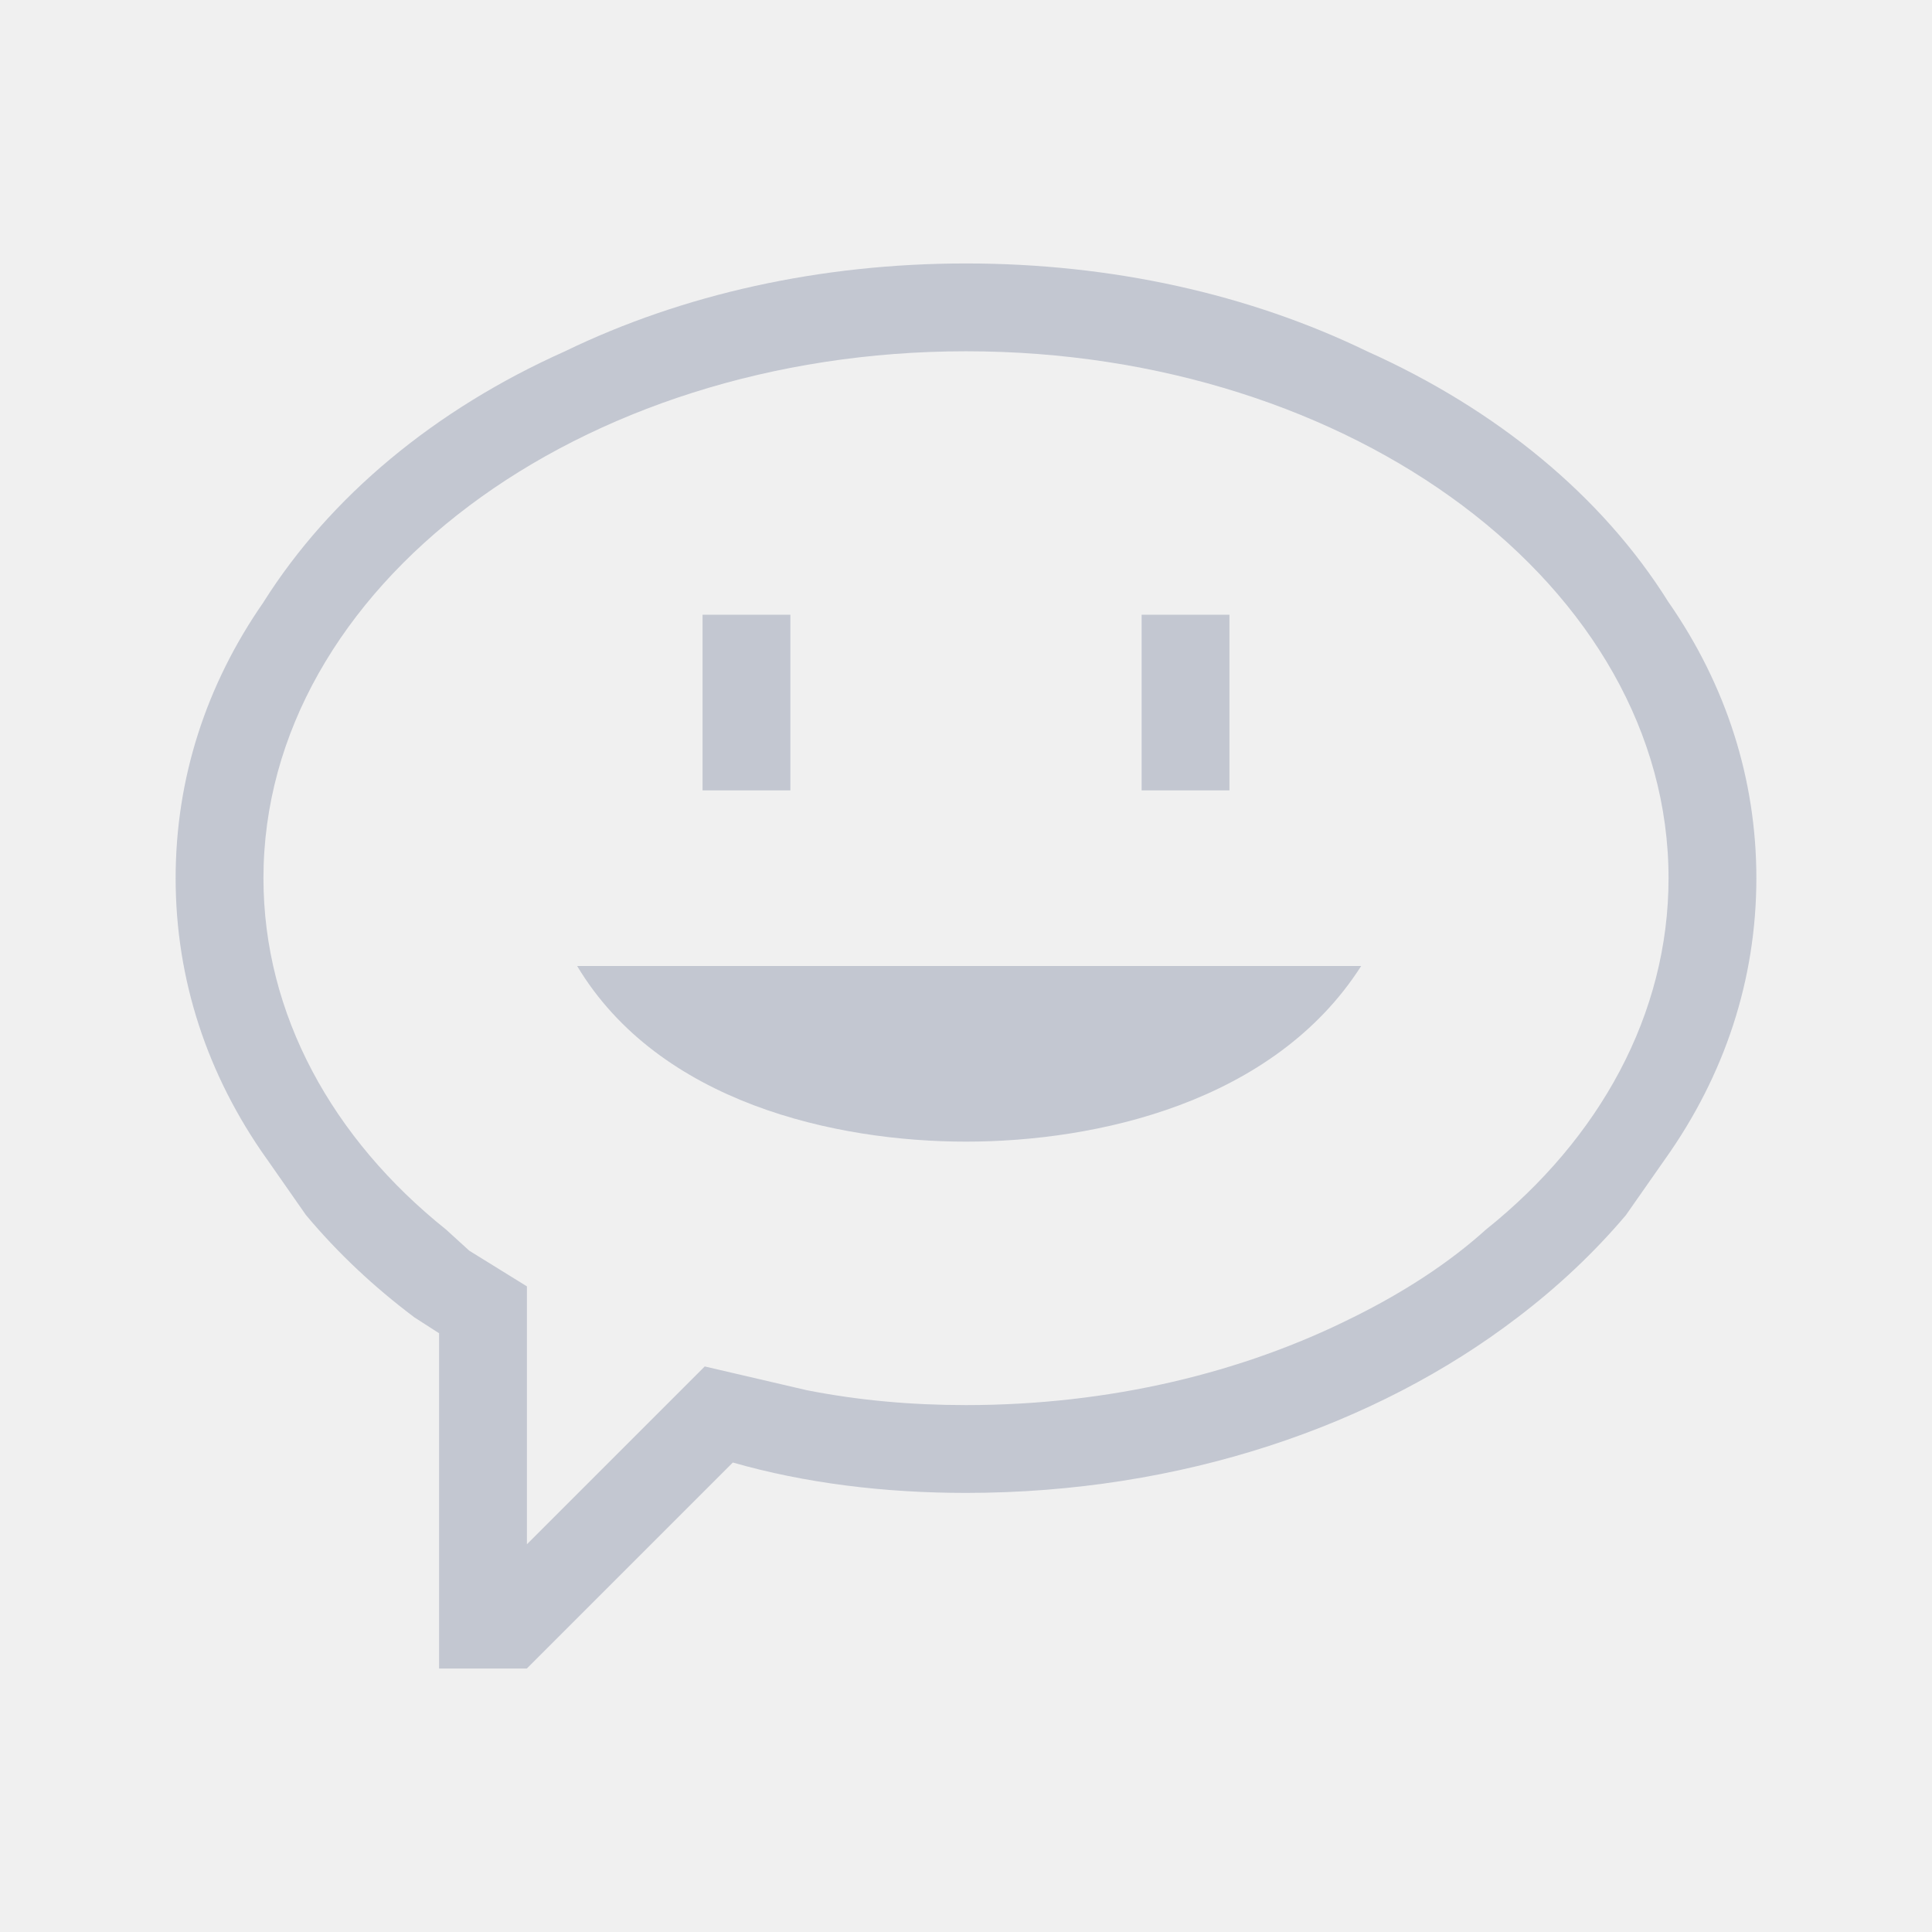
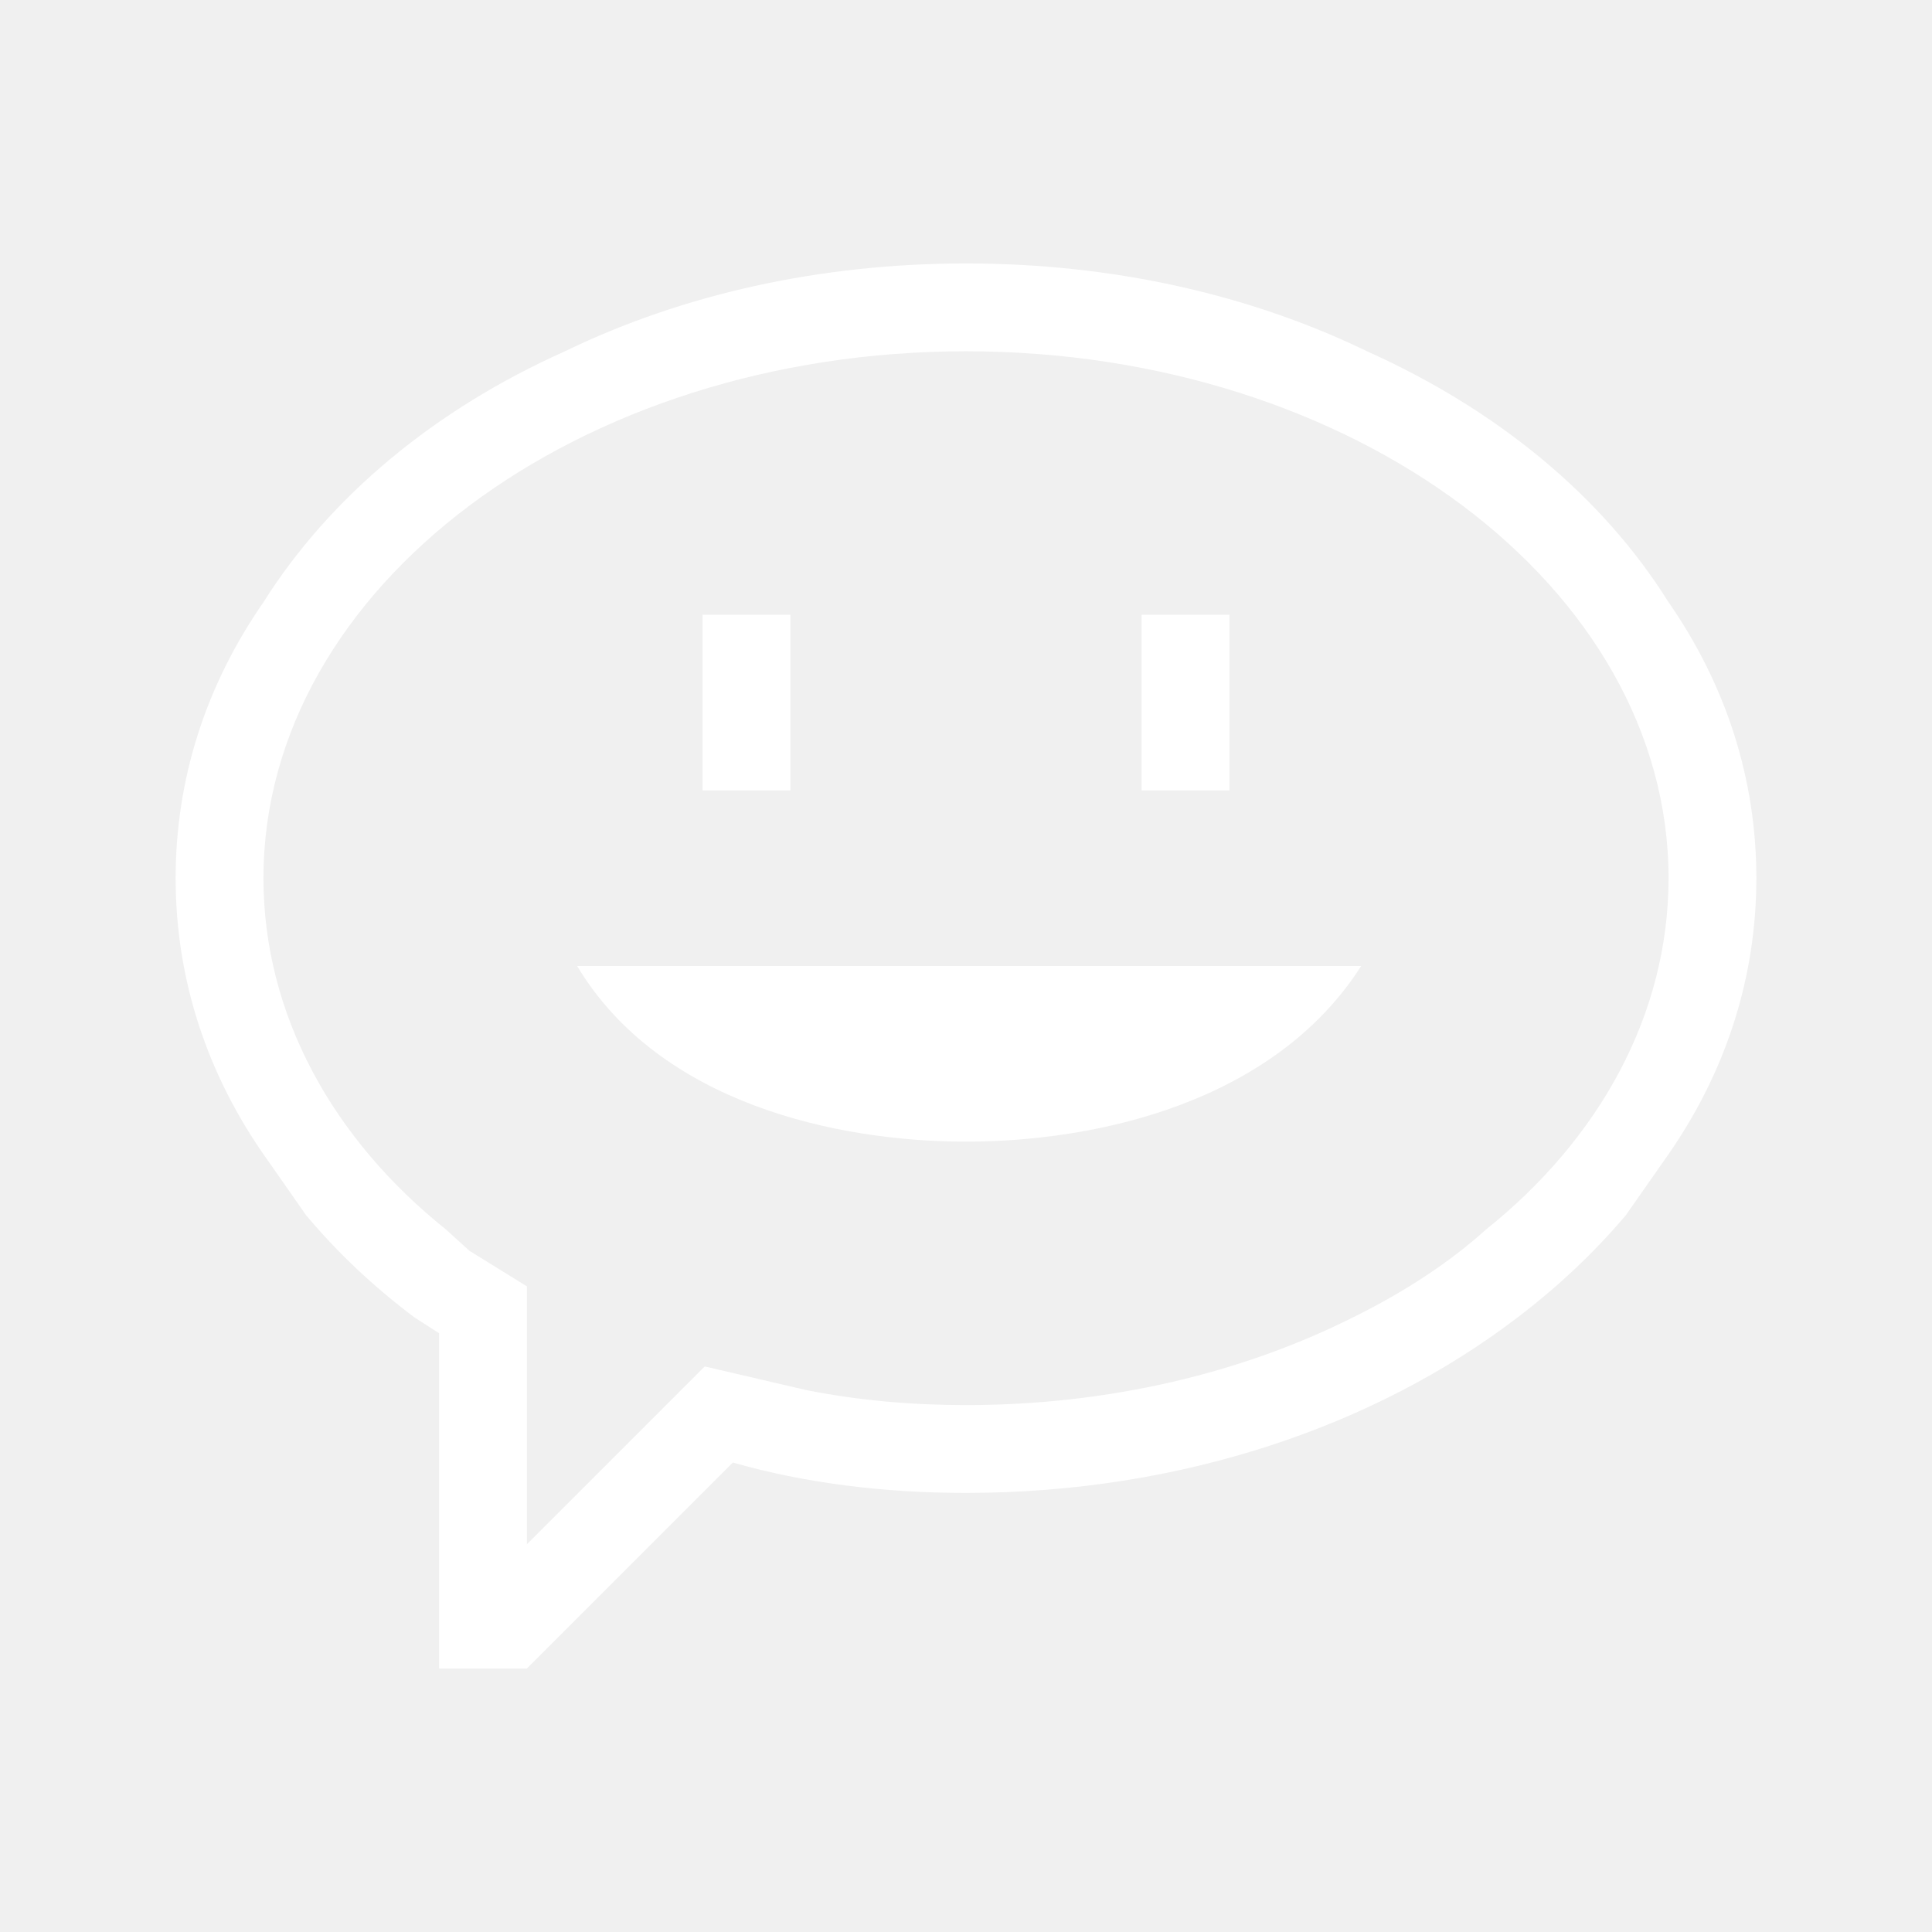
<svg xmlns="http://www.w3.org/2000/svg" id="svg4153" version="1.1" width="22" height="22" viewBox="0 0 22 22">
  <defs id="defs4157">
    <style type="text/css" id="current-color-scheme">
      .ColorScheme-Text {
        color:#31363b;
      }
      .ColorScheme-Background {
        color:#eff0f1;
      }
      .ColorScheme-Highlight {
        color:#3daee9;
      }
      .ColorScheme-ViewText {
        color:#31363b;
      }
      .ColorScheme-ViewBackground {
        color:#fcfcfc;
      }
      .ColorScheme-ViewHover {
        color:#93cee9;
      }
      .ColorScheme-ViewFocus{
        color:#3daee9;
      }
      .ColorScheme-ButtonText {
        color:#31363b;
      }
      .ColorScheme-ButtonBackground {
        color:#eff0f1;
      }
      .ColorScheme-ButtonHover {
        color:#93cee9;
      }
      .ColorScheme-ButtonFocus{
        color:#3daee9;
      }
      </style>
  </defs>
  <g style="clip-rule:evenodd;fill-rule:evenodd;stroke-linejoin:round;stroke-miterlimit:1.414" id="kopete">
    <g id="g821">
-       <path d="M 6,19 H 5 V 15.182 L 4.717,15 4.712,14.996 C 4.257,14.653 3.849,14.272 3.484,13.836 L 3.04,13.2 3.036,13.195 C 2.359,12.241 2,11.153 2,10 2,8.868 2.346,7.799 3,6.858 L 3.004,6.851 C 3.757,5.66 4.944,4.665 6.434,4 L 6.442,3.996 C 7.772,3.353 9.333,3 11,3 12.67,3 14.234,3.354 15.566,4 17.04,4.661 18.243,5.645 19,6.858 l 0.004,0.005 C 19.655,7.803 20,8.87 20,10 c 0,1.155 -0.361,2.245 -1.04,3.2 l -0.445,0.636 -0.004,0.005 C 18.156,14.26 17.747,14.647 17.283,15 15.663,16.24 13.445,17 11,17 10.069,17 9.17,16.89 8.345,16.654 L 6,18.999 Z M 16.926,13.997 C 18.214,12.965 19,11.551 19,10 19,6.689 15.415,4 11,4 6.585,4 3,6.689 3,10 c 0,1.552 0.788,2.968 2.078,4 L 5.344,14.242 6,14.648 v 2.937 l 2.025,-2.025 1.147,0.267 0.007,0.002 C 9.777,15.947 10.38,16 11,16 c 1.63,0 3.147,-0.366 4.409,-1 l 0.007,-0.003 C 15.984,14.715 16.501,14.381 16.922,14 Z M 15.5,11 C 14.504,12.56 12.479,13 11,13 9.521,13 7.507,12.56 6.572,11 Z M 9,7 V 9 H 8 V 7 Z m 5,0 V 9 H 13 V 7 Z" style="fill:#C3C7D1" id="path2" />
+       <path d="M 6,19 H 5 V 15.182 L 4.717,15 4.712,14.996 C 4.257,14.653 3.849,14.272 3.484,13.836 L 3.04,13.2 3.036,13.195 C 2.359,12.241 2,11.153 2,10 2,8.868 2.346,7.799 3,6.858 L 3.004,6.851 C 3.757,5.66 4.944,4.665 6.434,4 L 6.442,3.996 C 7.772,3.353 9.333,3 11,3 12.67,3 14.234,3.354 15.566,4 17.04,4.661 18.243,5.645 19,6.858 l 0.004,0.005 C 19.655,7.803 20,8.87 20,10 c 0,1.155 -0.361,2.245 -1.04,3.2 l -0.445,0.636 -0.004,0.005 C 18.156,14.26 17.747,14.647 17.283,15 15.663,16.24 13.445,17 11,17 10.069,17 9.17,16.89 8.345,16.654 L 6,18.999 Z M 16.926,13.997 C 18.214,12.965 19,11.551 19,10 19,6.689 15.415,4 11,4 6.585,4 3,6.689 3,10 c 0,1.552 0.788,2.968 2.078,4 L 5.344,14.242 6,14.648 v 2.937 l 2.025,-2.025 1.147,0.267 0.007,0.002 C 9.777,15.947 10.38,16 11,16 c 1.63,0 3.147,-0.366 4.409,-1 l 0.007,-0.003 C 15.984,14.715 16.501,14.381 16.922,14 Z M 15.5,11 C 14.504,12.56 12.479,13 11,13 9.521,13 7.507,12.56 6.572,11 Z M 9,7 V 9 H 8 V 7 Z m 5,0 V 9 H 13 V 7 Z" style="fill:#FFFFFF" id="path2" />
      <rect style="fill:#ffffff;fill-opacity:0;stroke-width:0.306" id="rect817" width="22" height="22" x="0" y="0" />
    </g>
    <rect y="0" x="0" height="22" width="22" id="rect823" style="fill:#ffffff;fill-opacity:0;stroke-width:0.901" />
  </g>
</svg>
